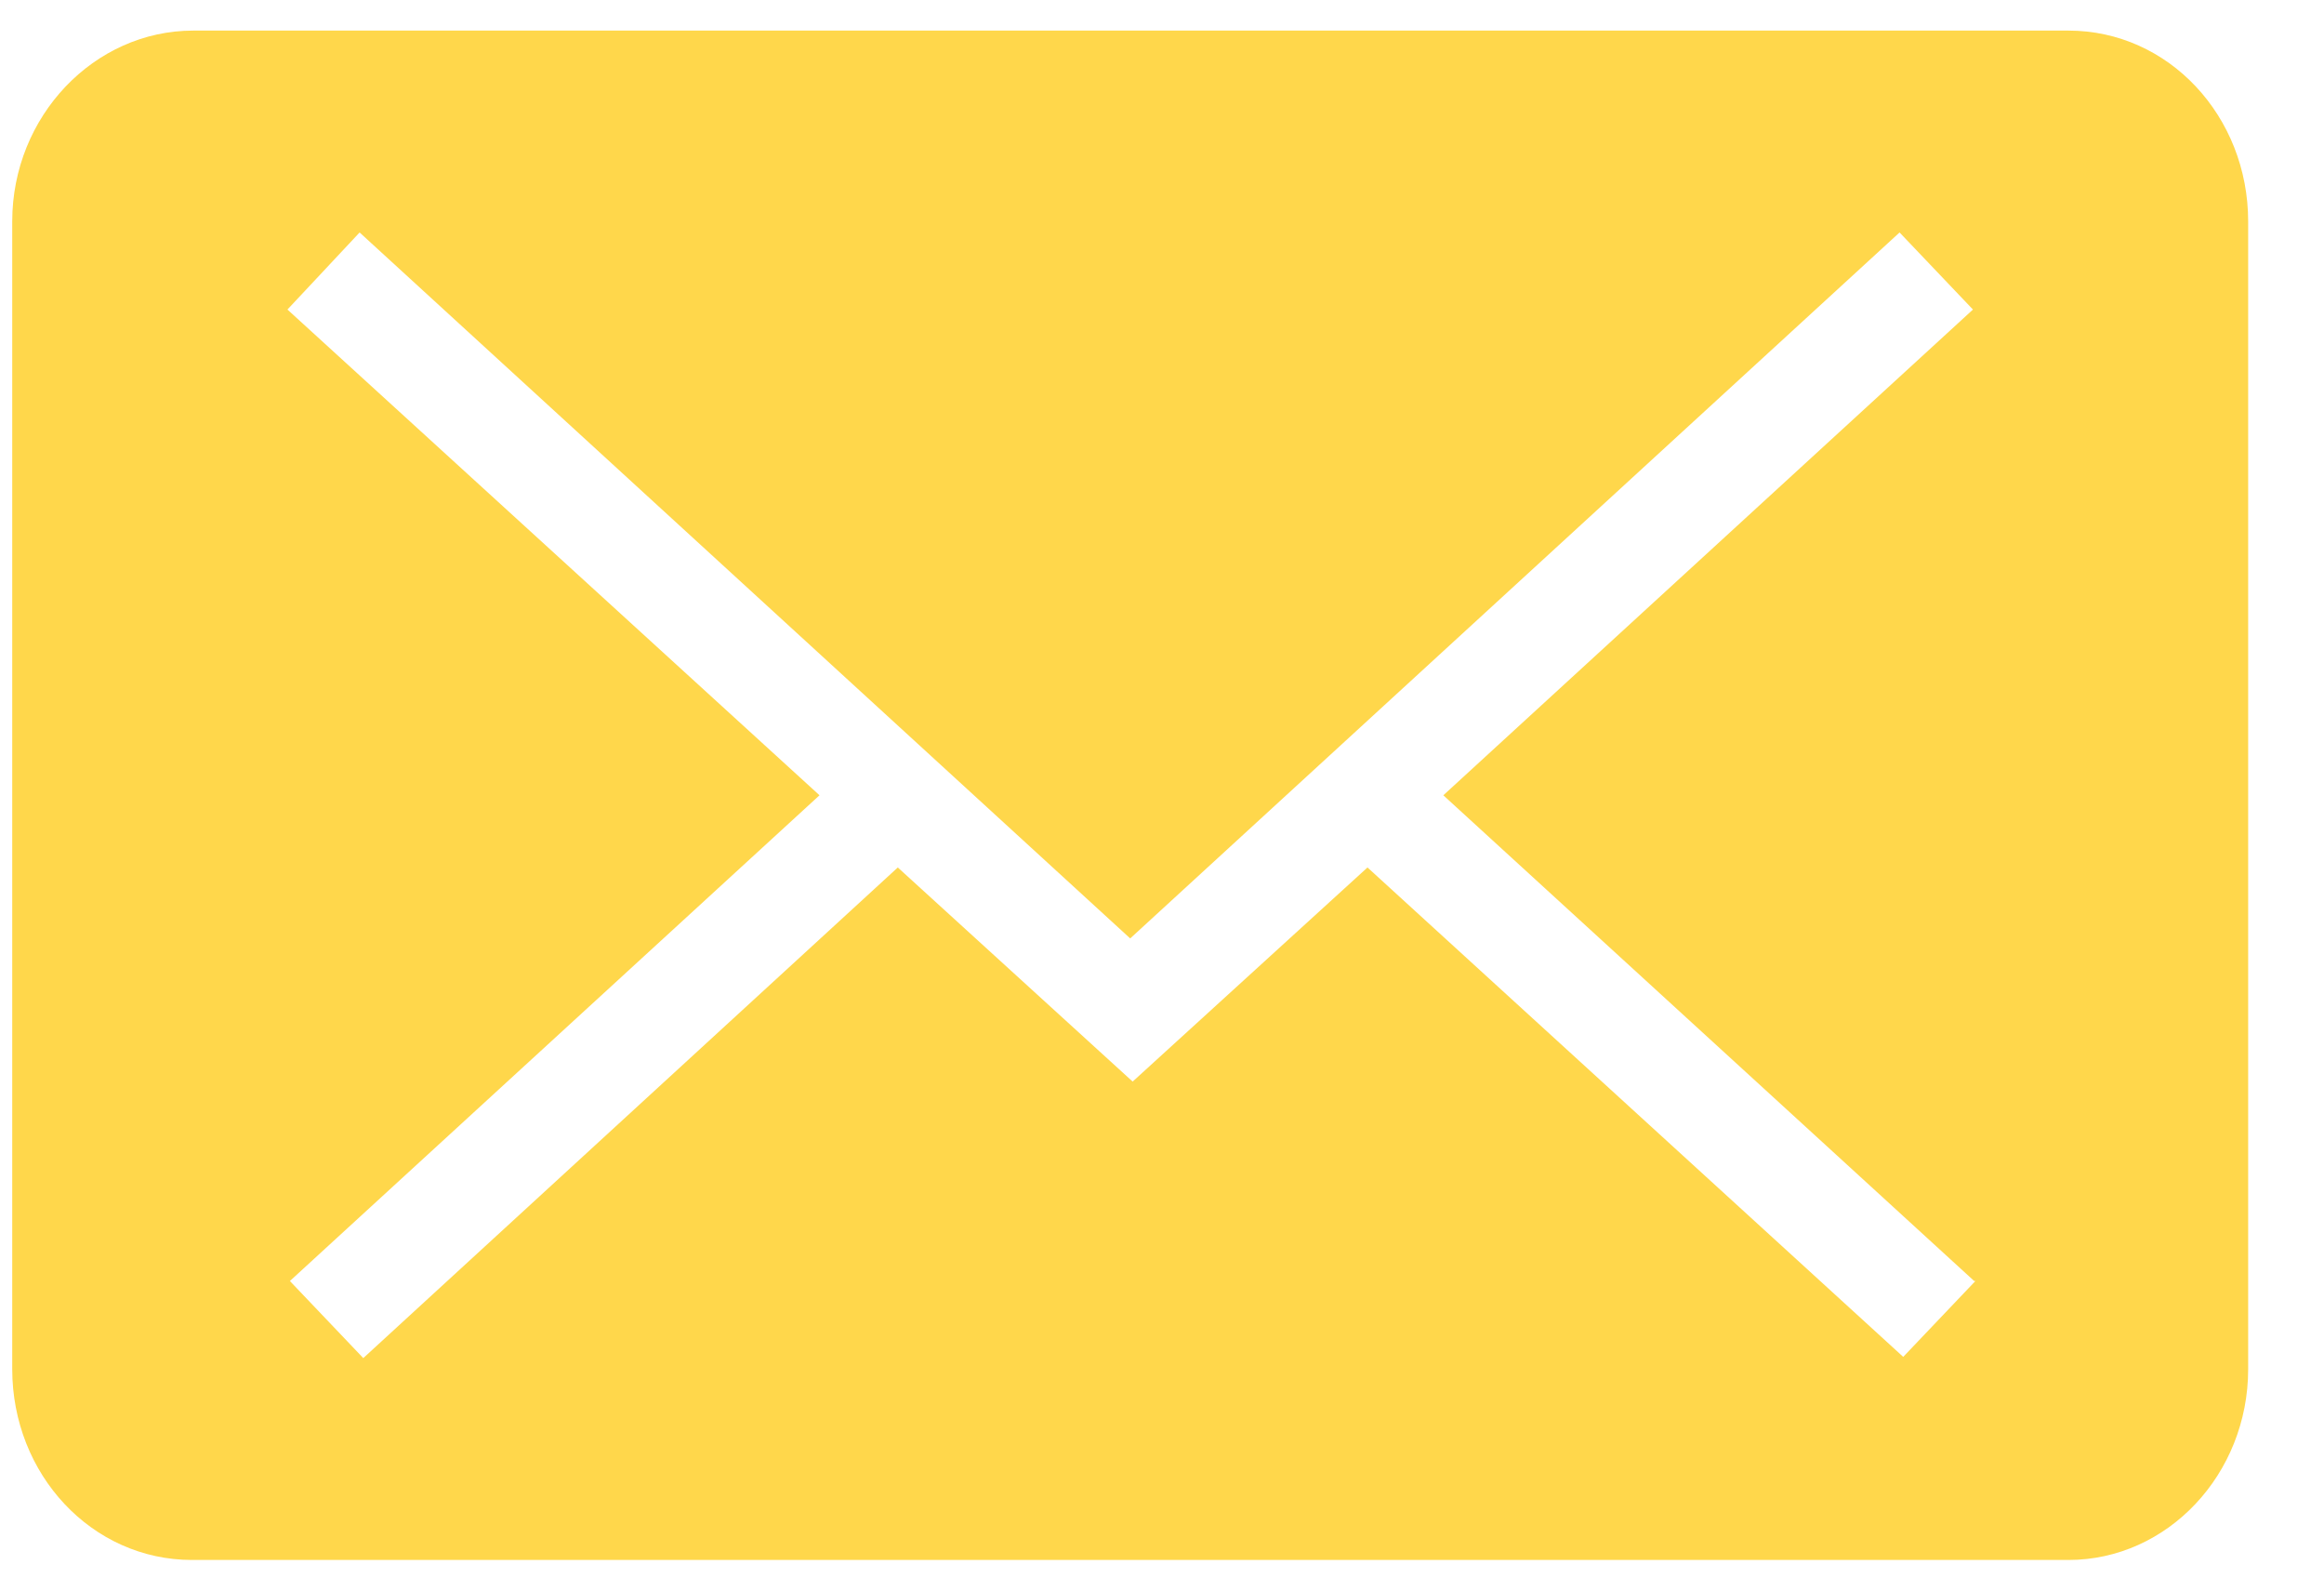
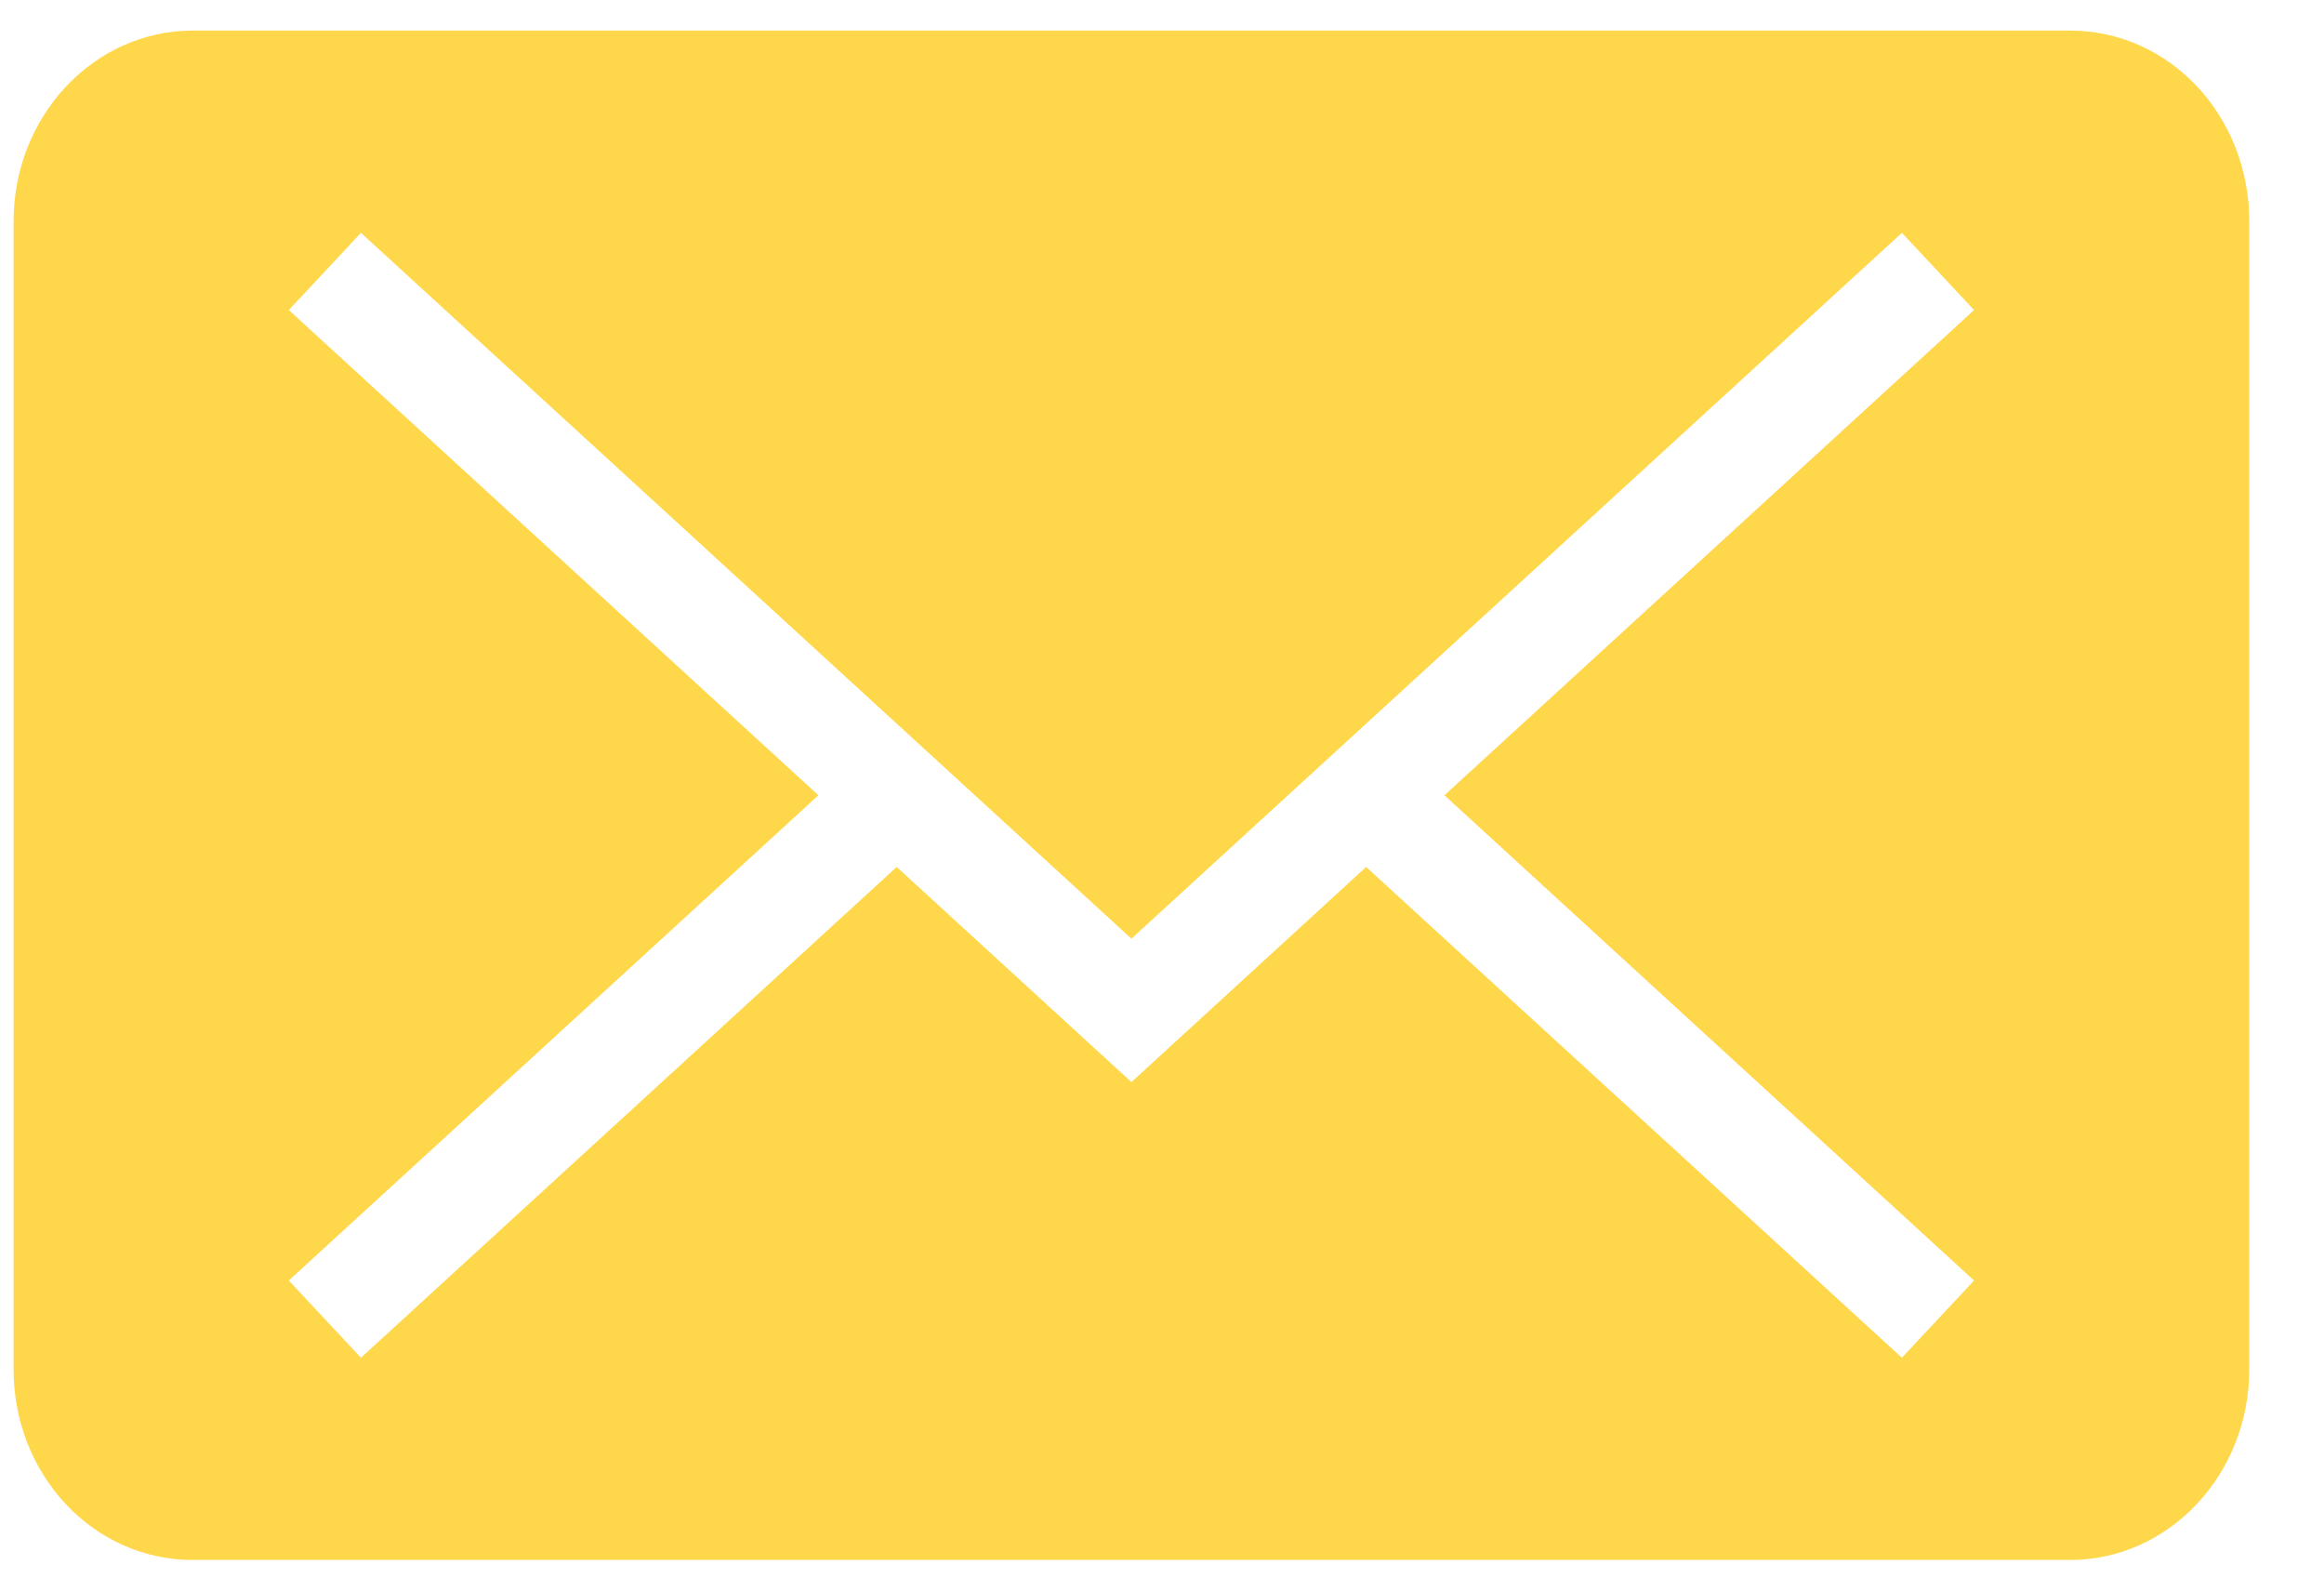
- <svg xmlns="http://www.w3.org/2000/svg" width="19" height="13" fill="none">
-   <path fill-rule="evenodd" clip-rule="evenodd" d="M16.14 10.47L11.8 6.5l4.33-3.97-.6-.63-6.29 5.77-6.3-5.77-.59.63L6.7 6.5l-4.33 3.97.6.63 4.37-4.01 1.92 1.75 1.92-1.75 4.38 4 .59-.62zM1.58.25C.77.25.1.95.1 1.81v9.38c0 .86.65 1.56 1.47 1.56h15.34c.81 0 1.47-.7 1.47-1.56V1.81c0-.86-.65-1.56-1.47-1.56H1.58z" fill="#FFD74B" />
+ <svg xmlns="http://www.w3.org/2000/svg" width="19" height="13" viewBox="0 0 19 13" fill="none">
+   <path fill-rule="evenodd" clip-rule="evenodd" d="M16.139 10.466L11.809 6.5L16.139 2.534L15.549 1.903L9.25 7.672L2.951 1.903L2.361 2.534L6.691 6.5L2.361 10.466L2.951 11.097L7.331 7.086L9.25 8.844L11.169 7.086L15.549 11.097L16.139 10.466ZM1.576 0.25C0.767 0.25 0.111 0.949 0.111 1.808V11.192C0.111 12.053 0.762 12.75 1.576 12.75H16.924C17.733 12.75 18.389 12.051 18.389 11.192V1.808C18.389 0.947 17.738 0.25 16.924 0.25H1.576Z" fill="#FFD74B" />
</svg>
